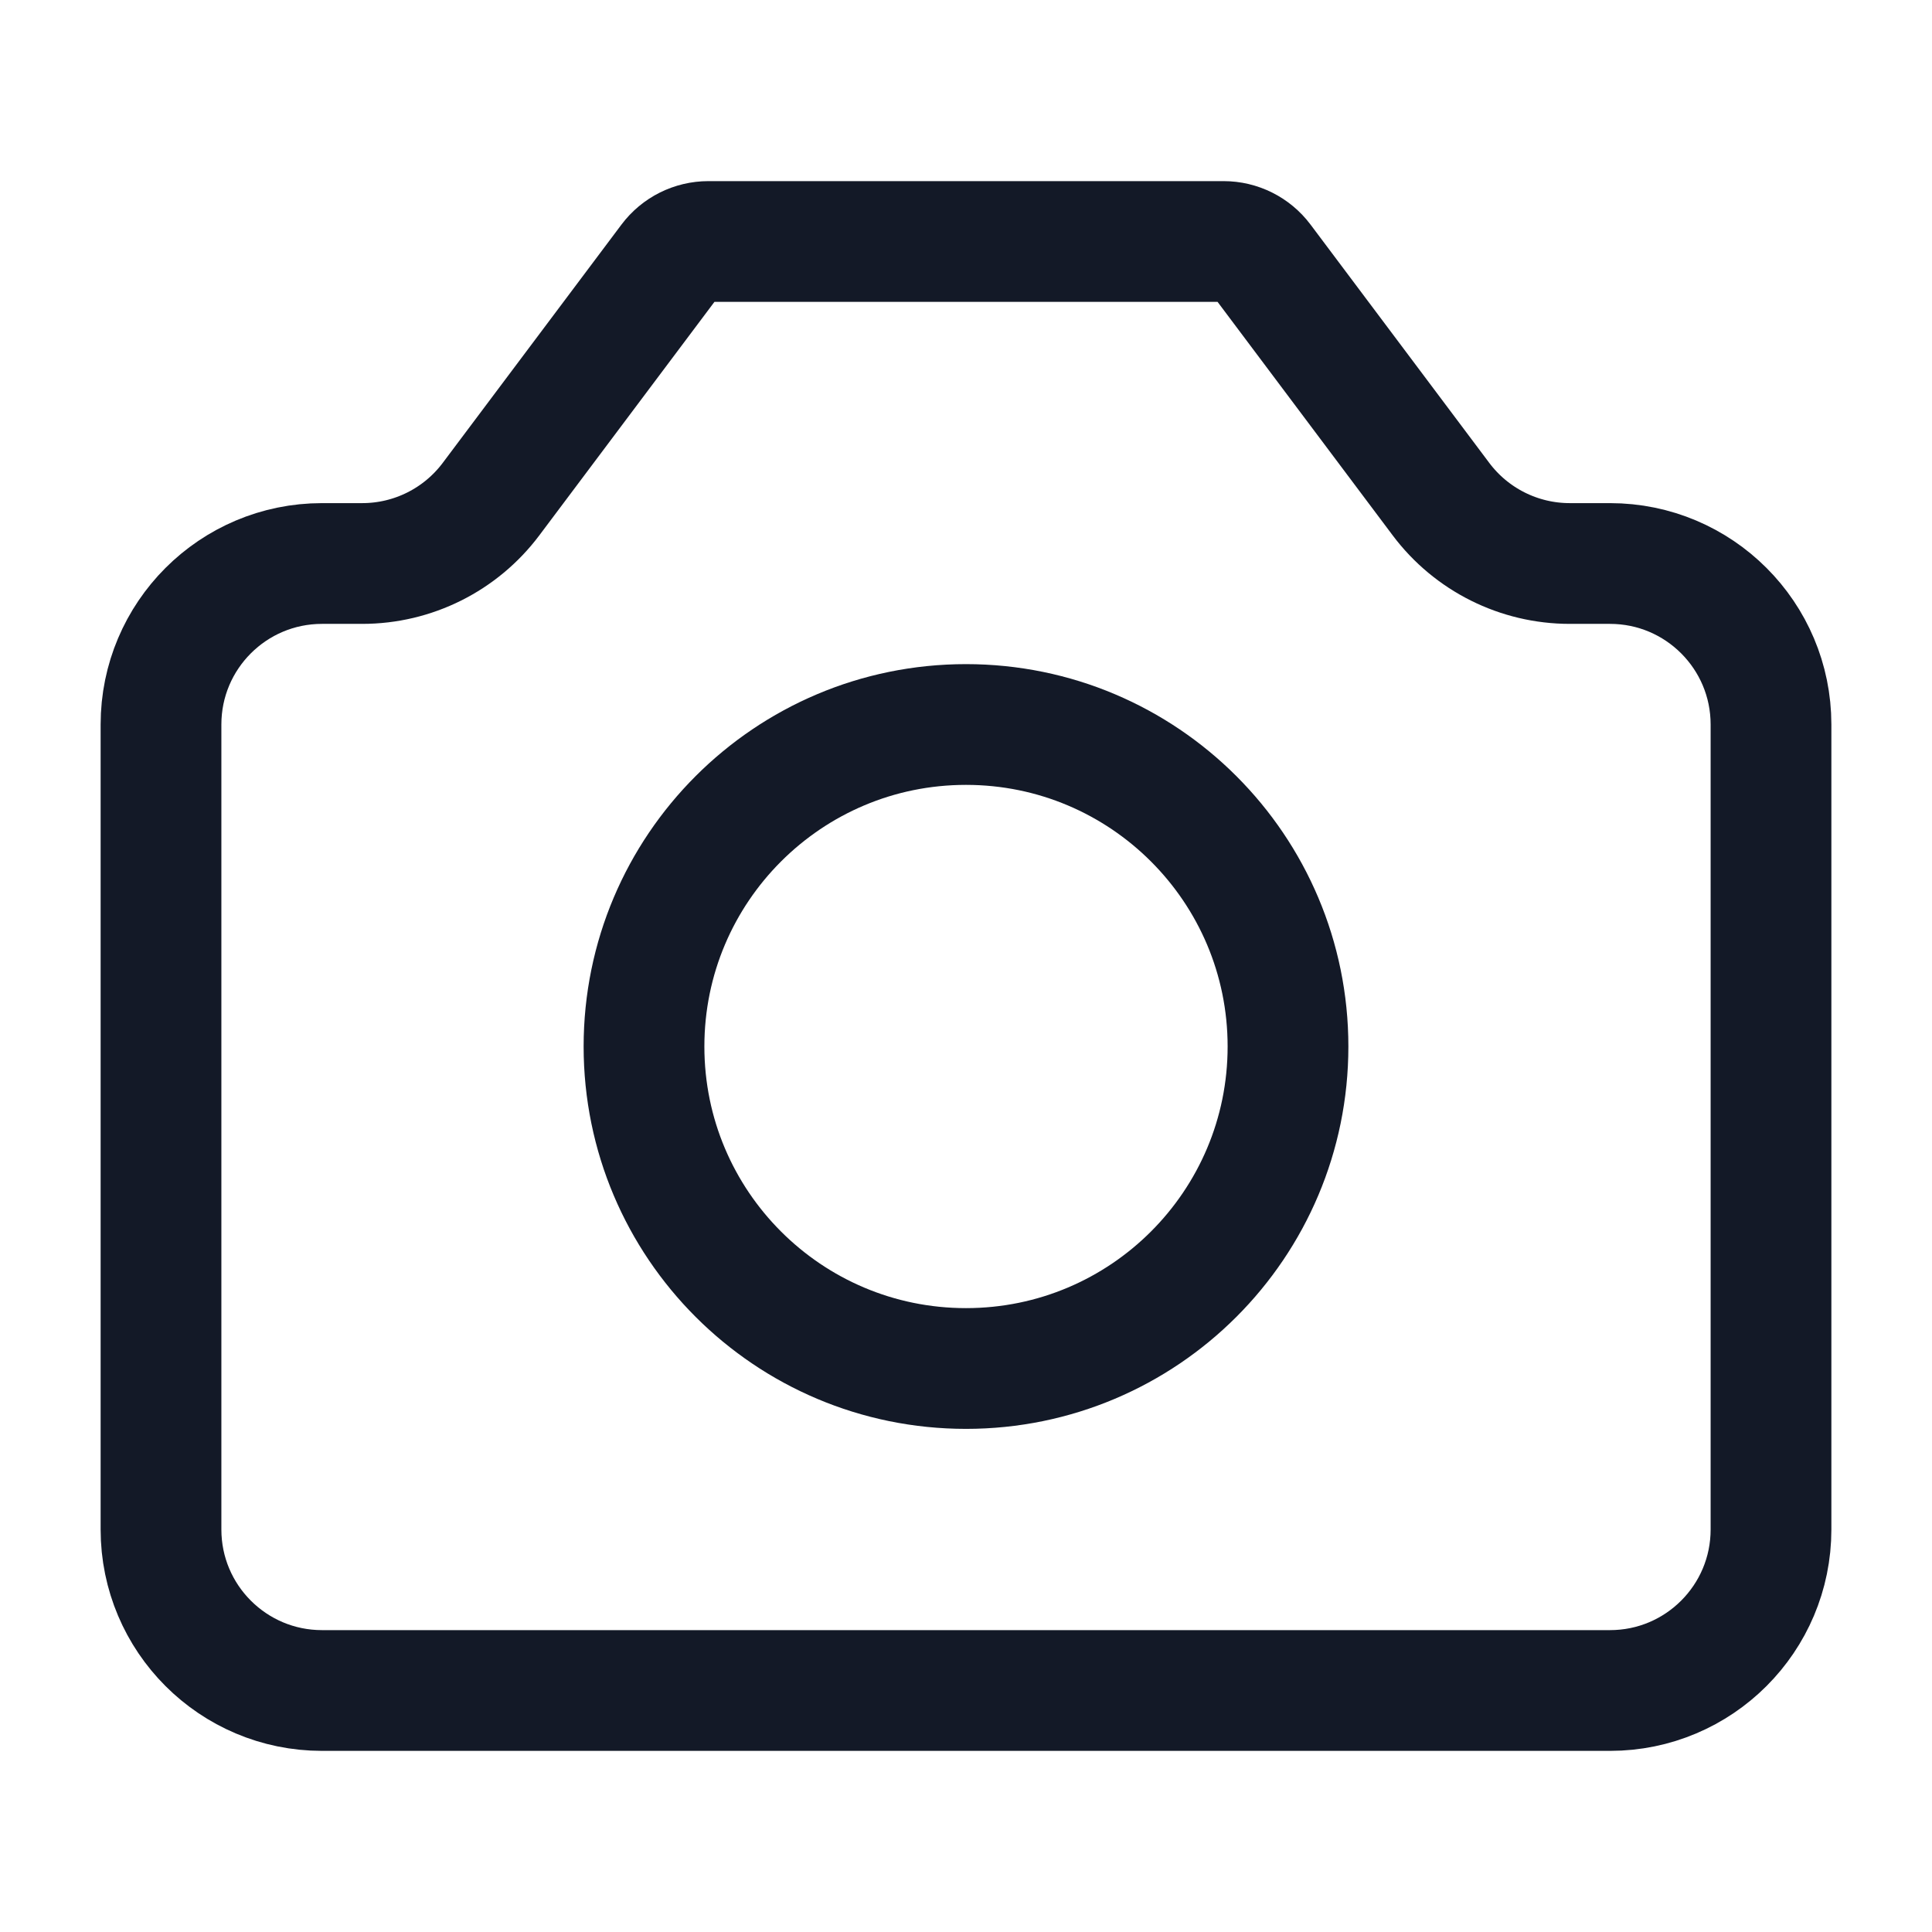
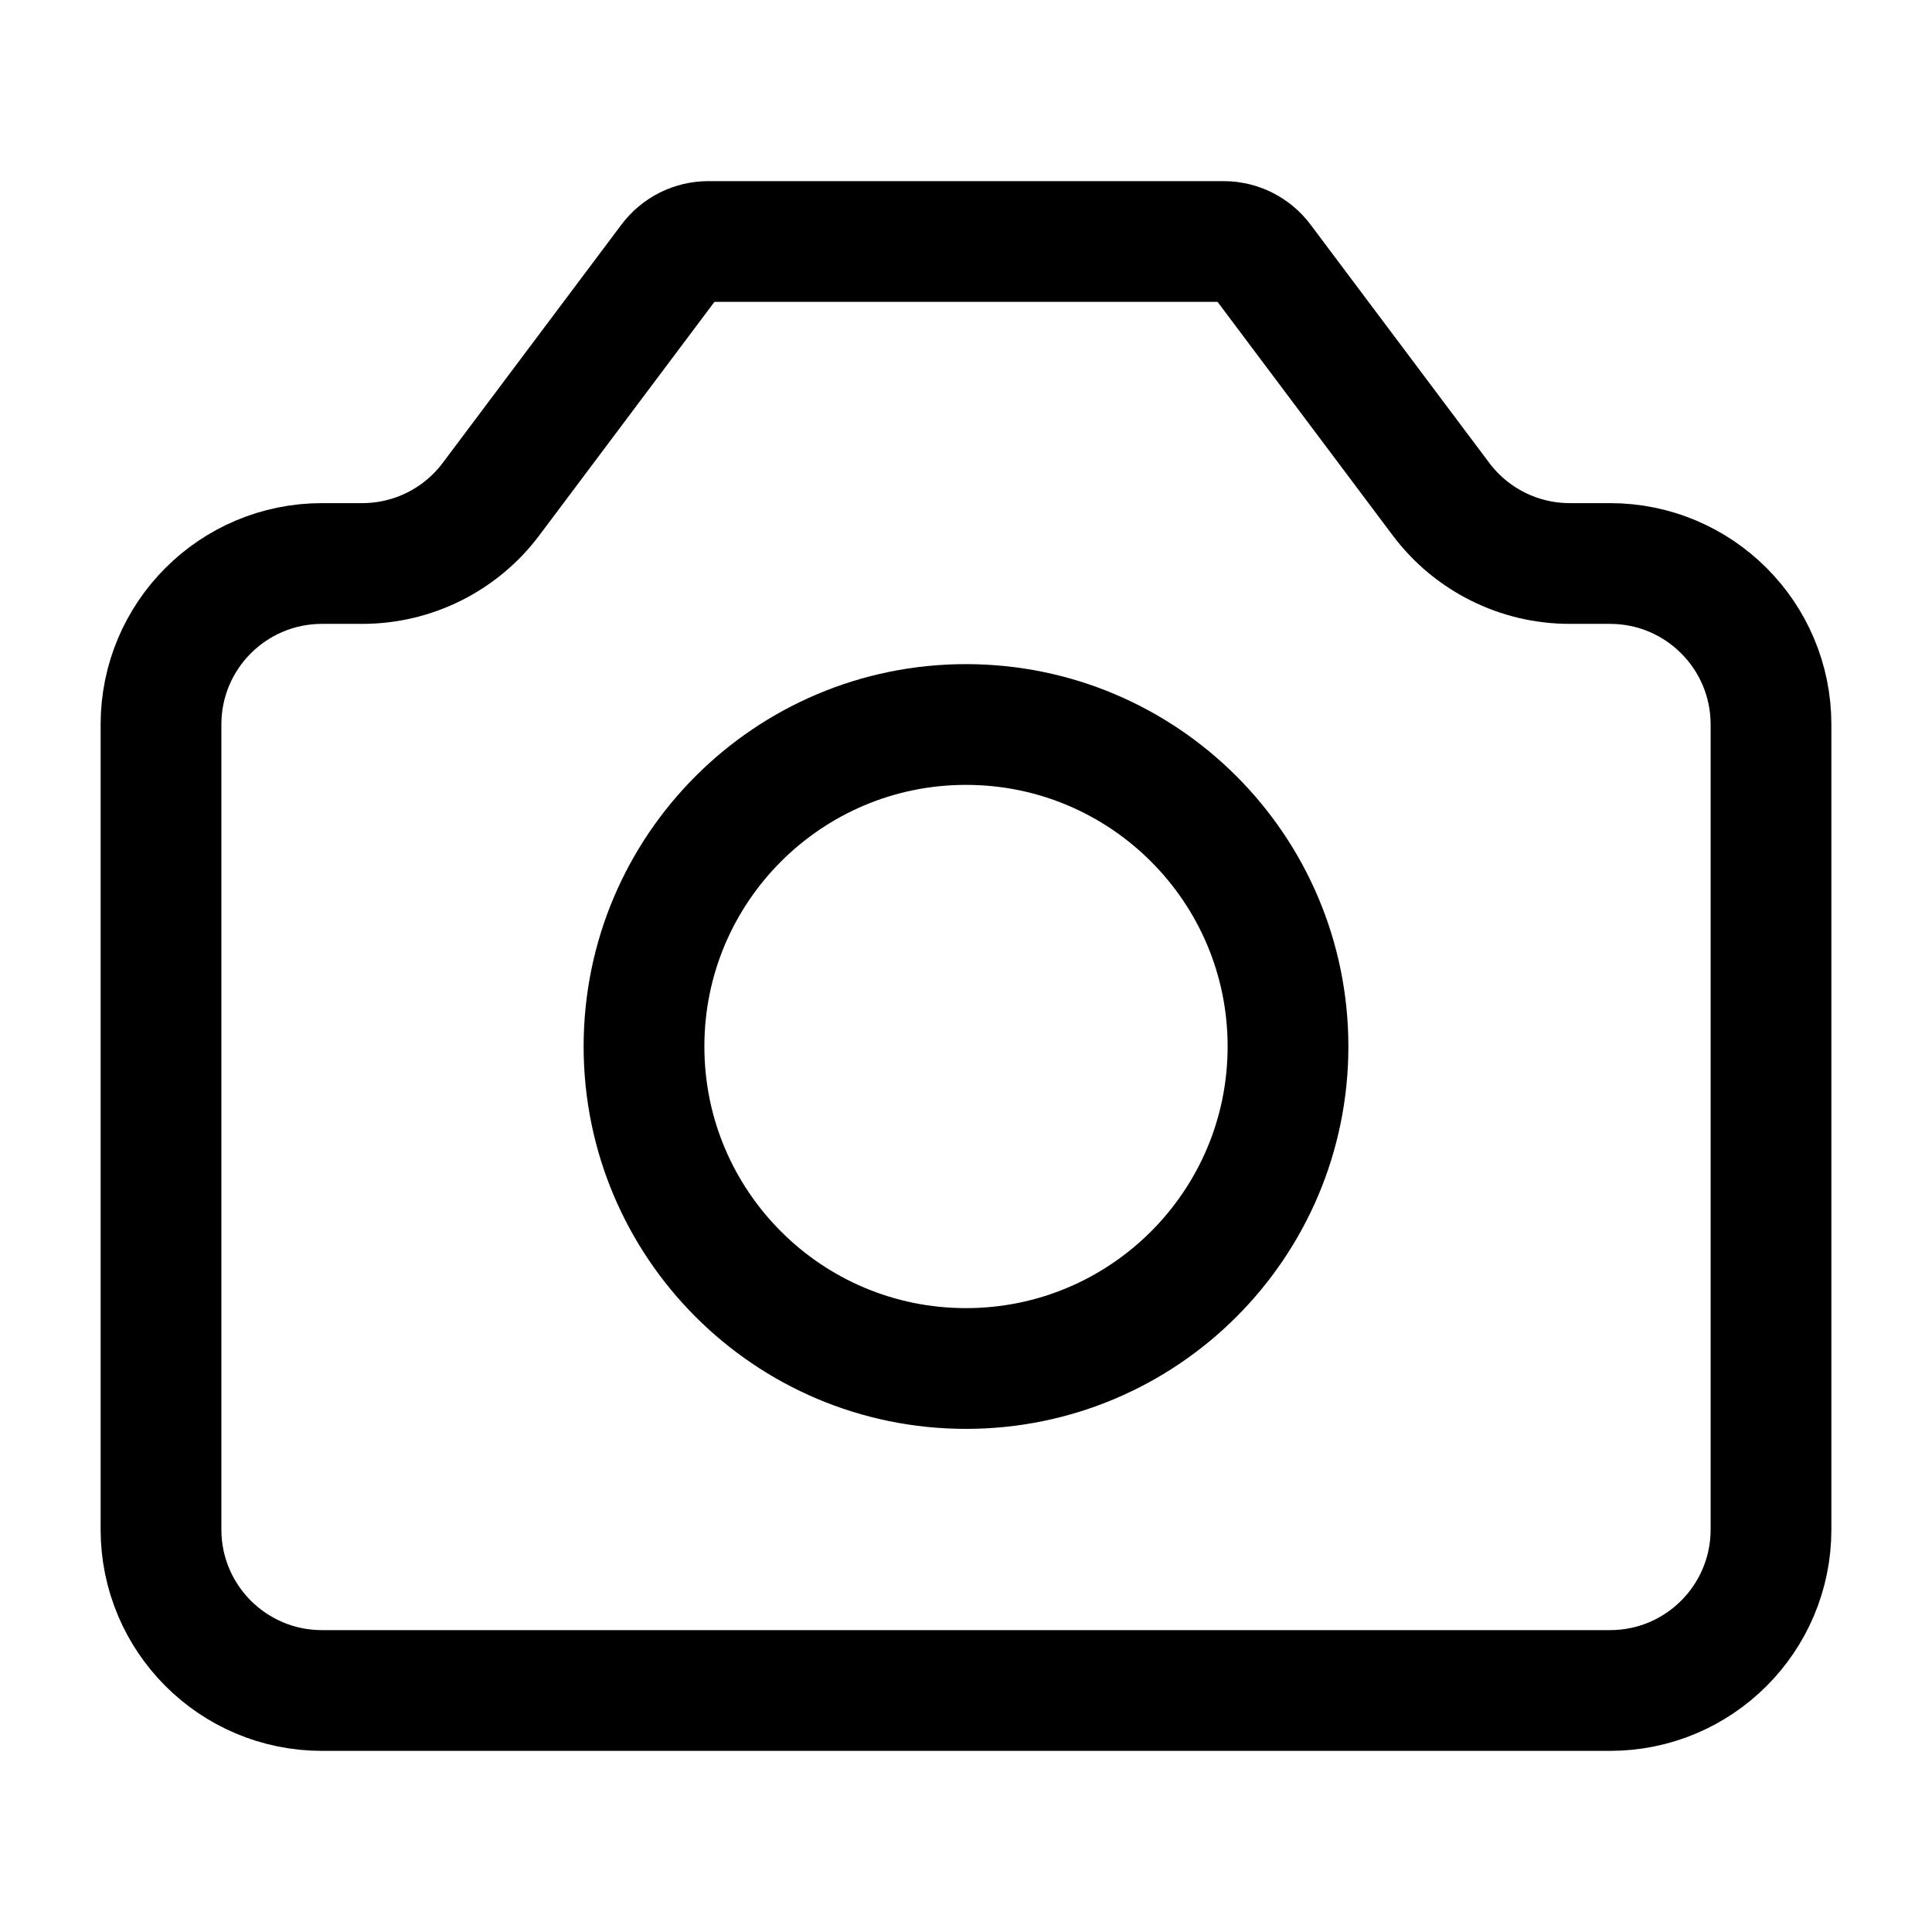
- <svg xmlns="http://www.w3.org/2000/svg" width="24" height="24" fill="none" viewBox="0 0 24 24">
-   <path stroke="#131927" stroke-linecap="round" stroke-linejoin="round" stroke-width="1.5" d="M2 19V9a2 2 0 0 1 2-2h.5a2 2 0 0 0 1.6-.8l2.22-2.96A.6.6 0 0 1 8.8 3h6.4a.6.6 0 0 1 .48.24L17.9 6.2a2 2 0 0 0 1.6.8h.5a2 2 0 0 1 2 2v10a2 2 0 0 1-2 2H4a2 2 0 0 1-2-2Z" />
-   <path stroke="#131927" stroke-linecap="round" stroke-linejoin="round" stroke-width="1.5" d="M12 17a4 4 0 1 0 0-8 4 4 0 0 0 0 8Z" />
+ <svg xmlns="http://www.w3.org/2000/svg" width="24" height="24" viewBox="0 0 24 24" fill="none">
+   <path d="M2 19V9C2 7.895 2.895 7 4 7H4.5C5.13 7 5.722 6.704 6.1 6.2L8.32 3.24C8.433 3.089 8.611 3 8.8 3H15.2C15.389 3 15.567 3.089 15.68 3.24L17.9 6.2C18.278 6.704 18.87 7 19.5 7H20C21.105 7 22 7.895 22 9V19C22 20.105 21.105 21 20 21H4C2.895 21 2 20.105 2 19Z" stroke="black" stroke-width="1.5" stroke-linecap="round" stroke-linejoin="round" />
+   <path d="M12 17C14.209 17 16 15.209 16 13C16 10.791 14.209 9 12 9C9.791 9 8 10.791 8 13C8 15.209 9.791 17 12 17Z" stroke="black" stroke-width="1.5" stroke-linecap="round" stroke-linejoin="round" />
</svg>
